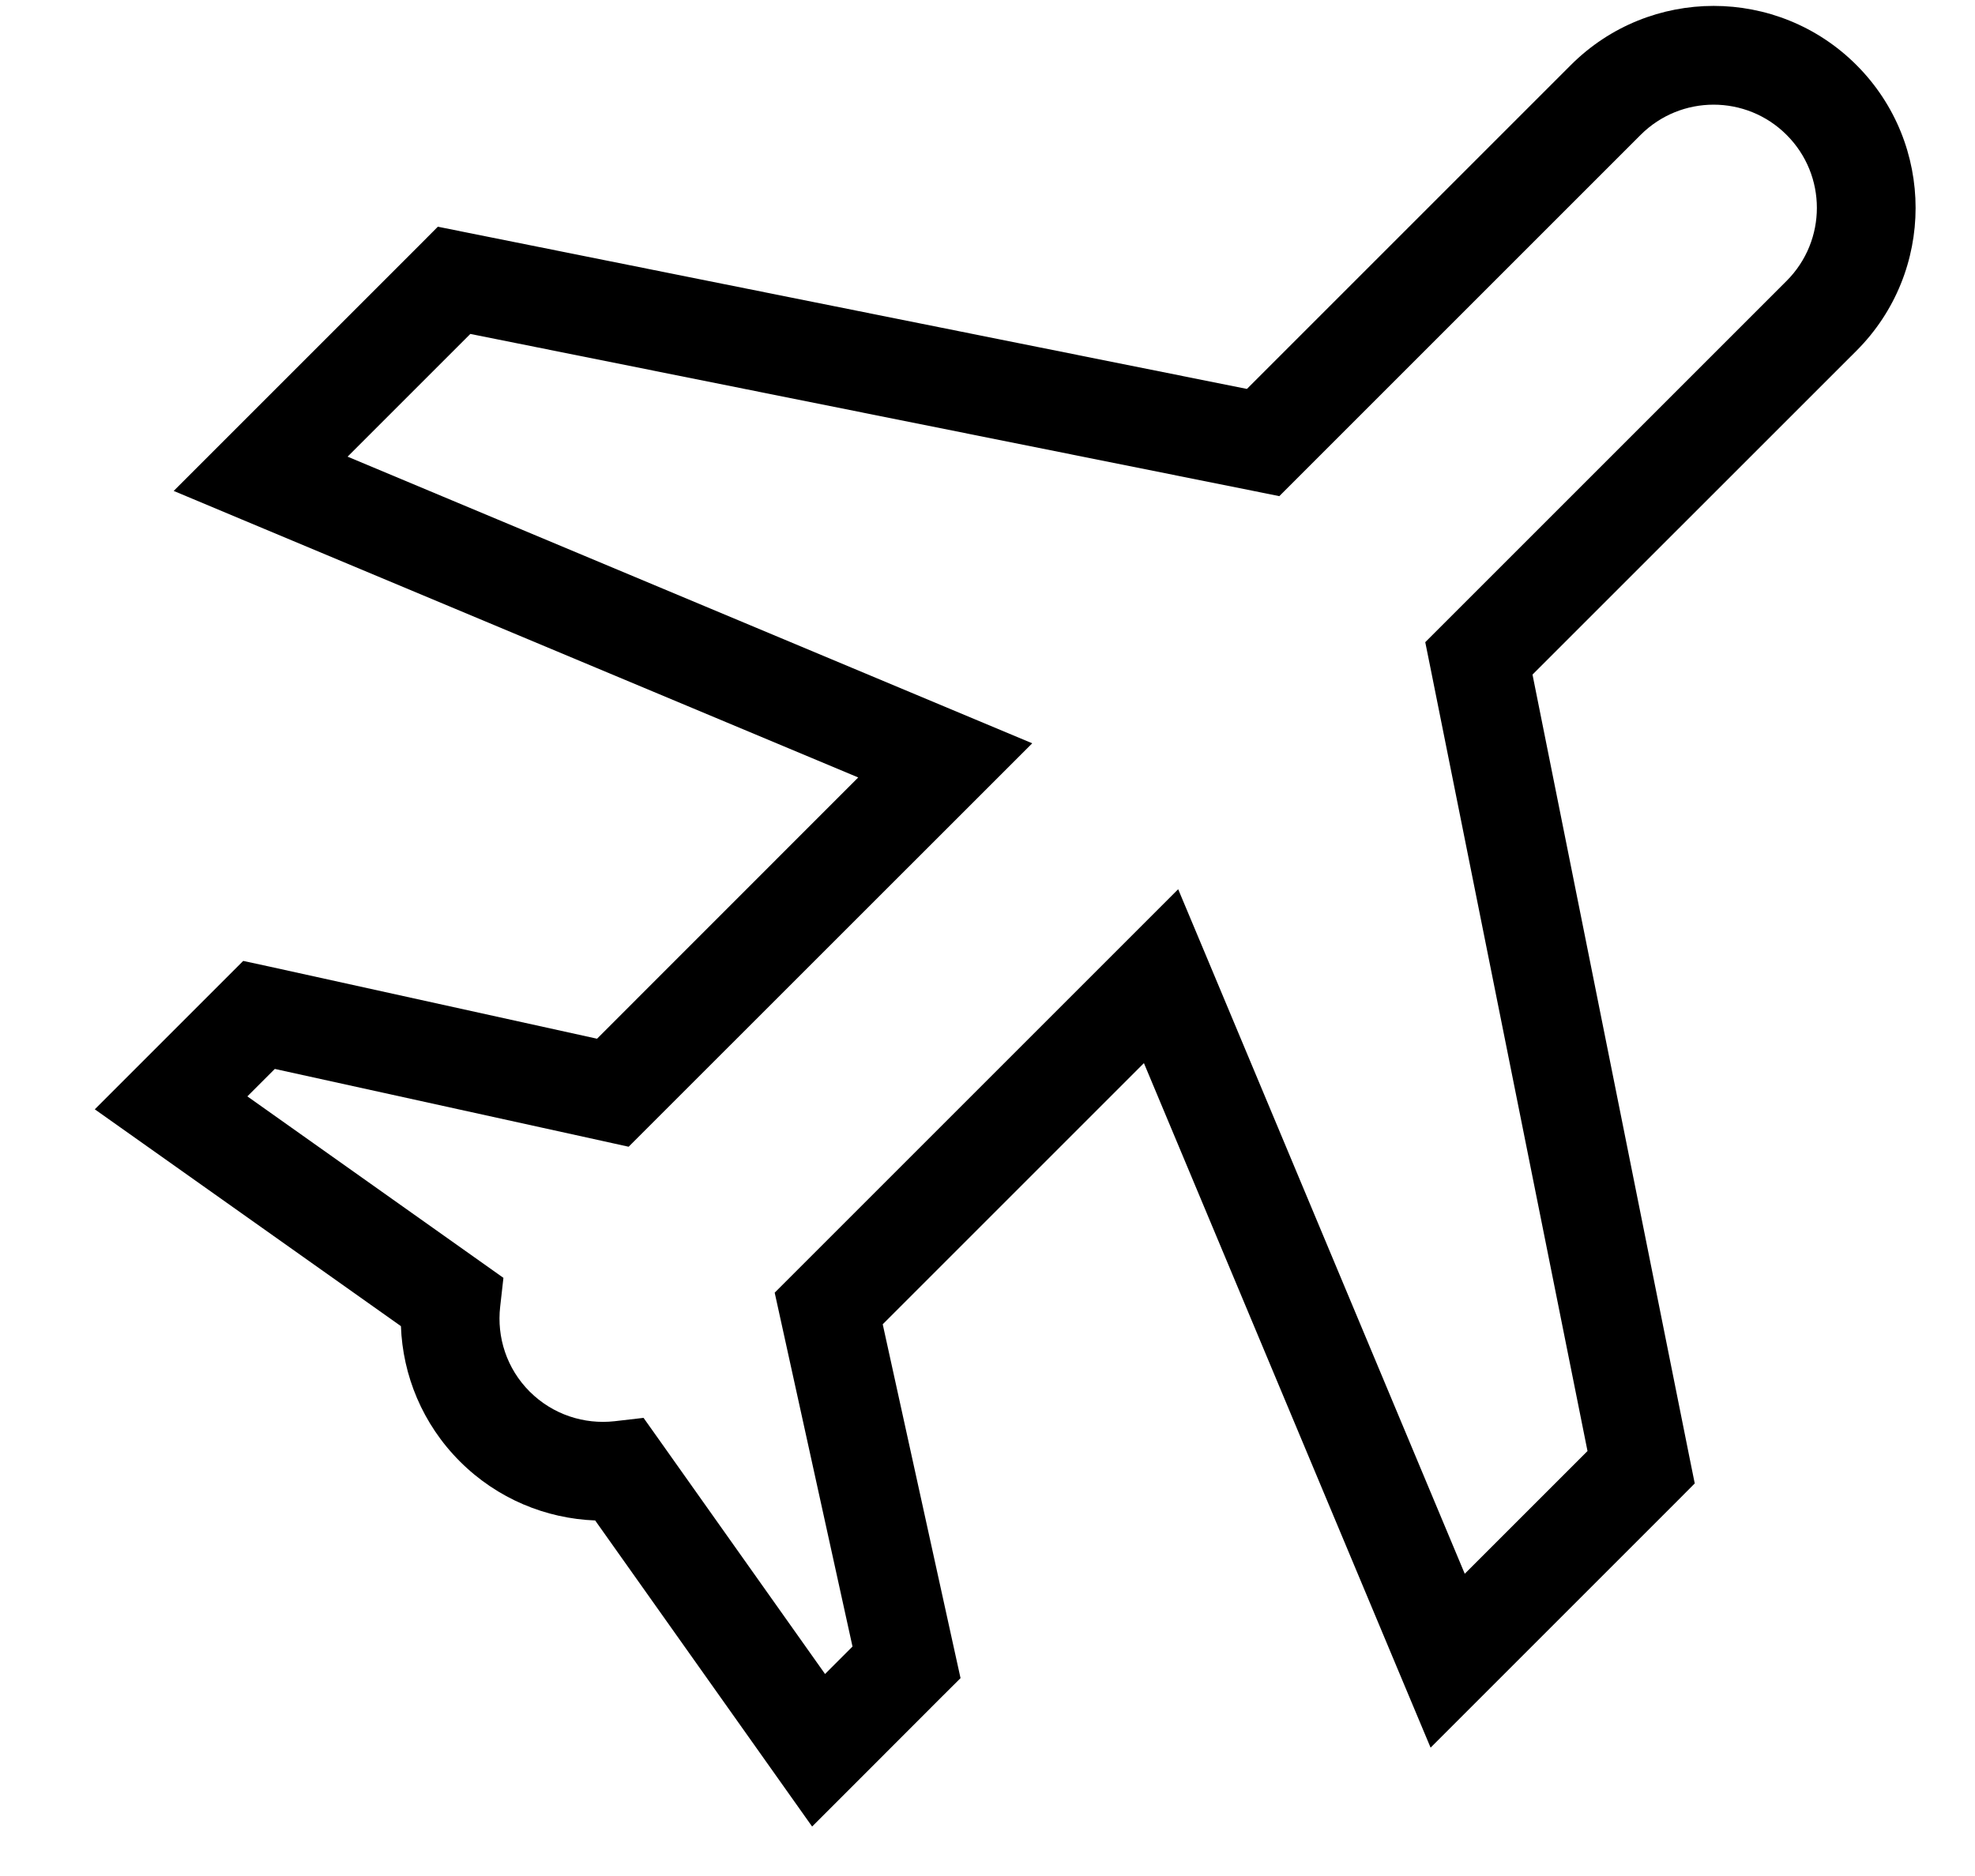
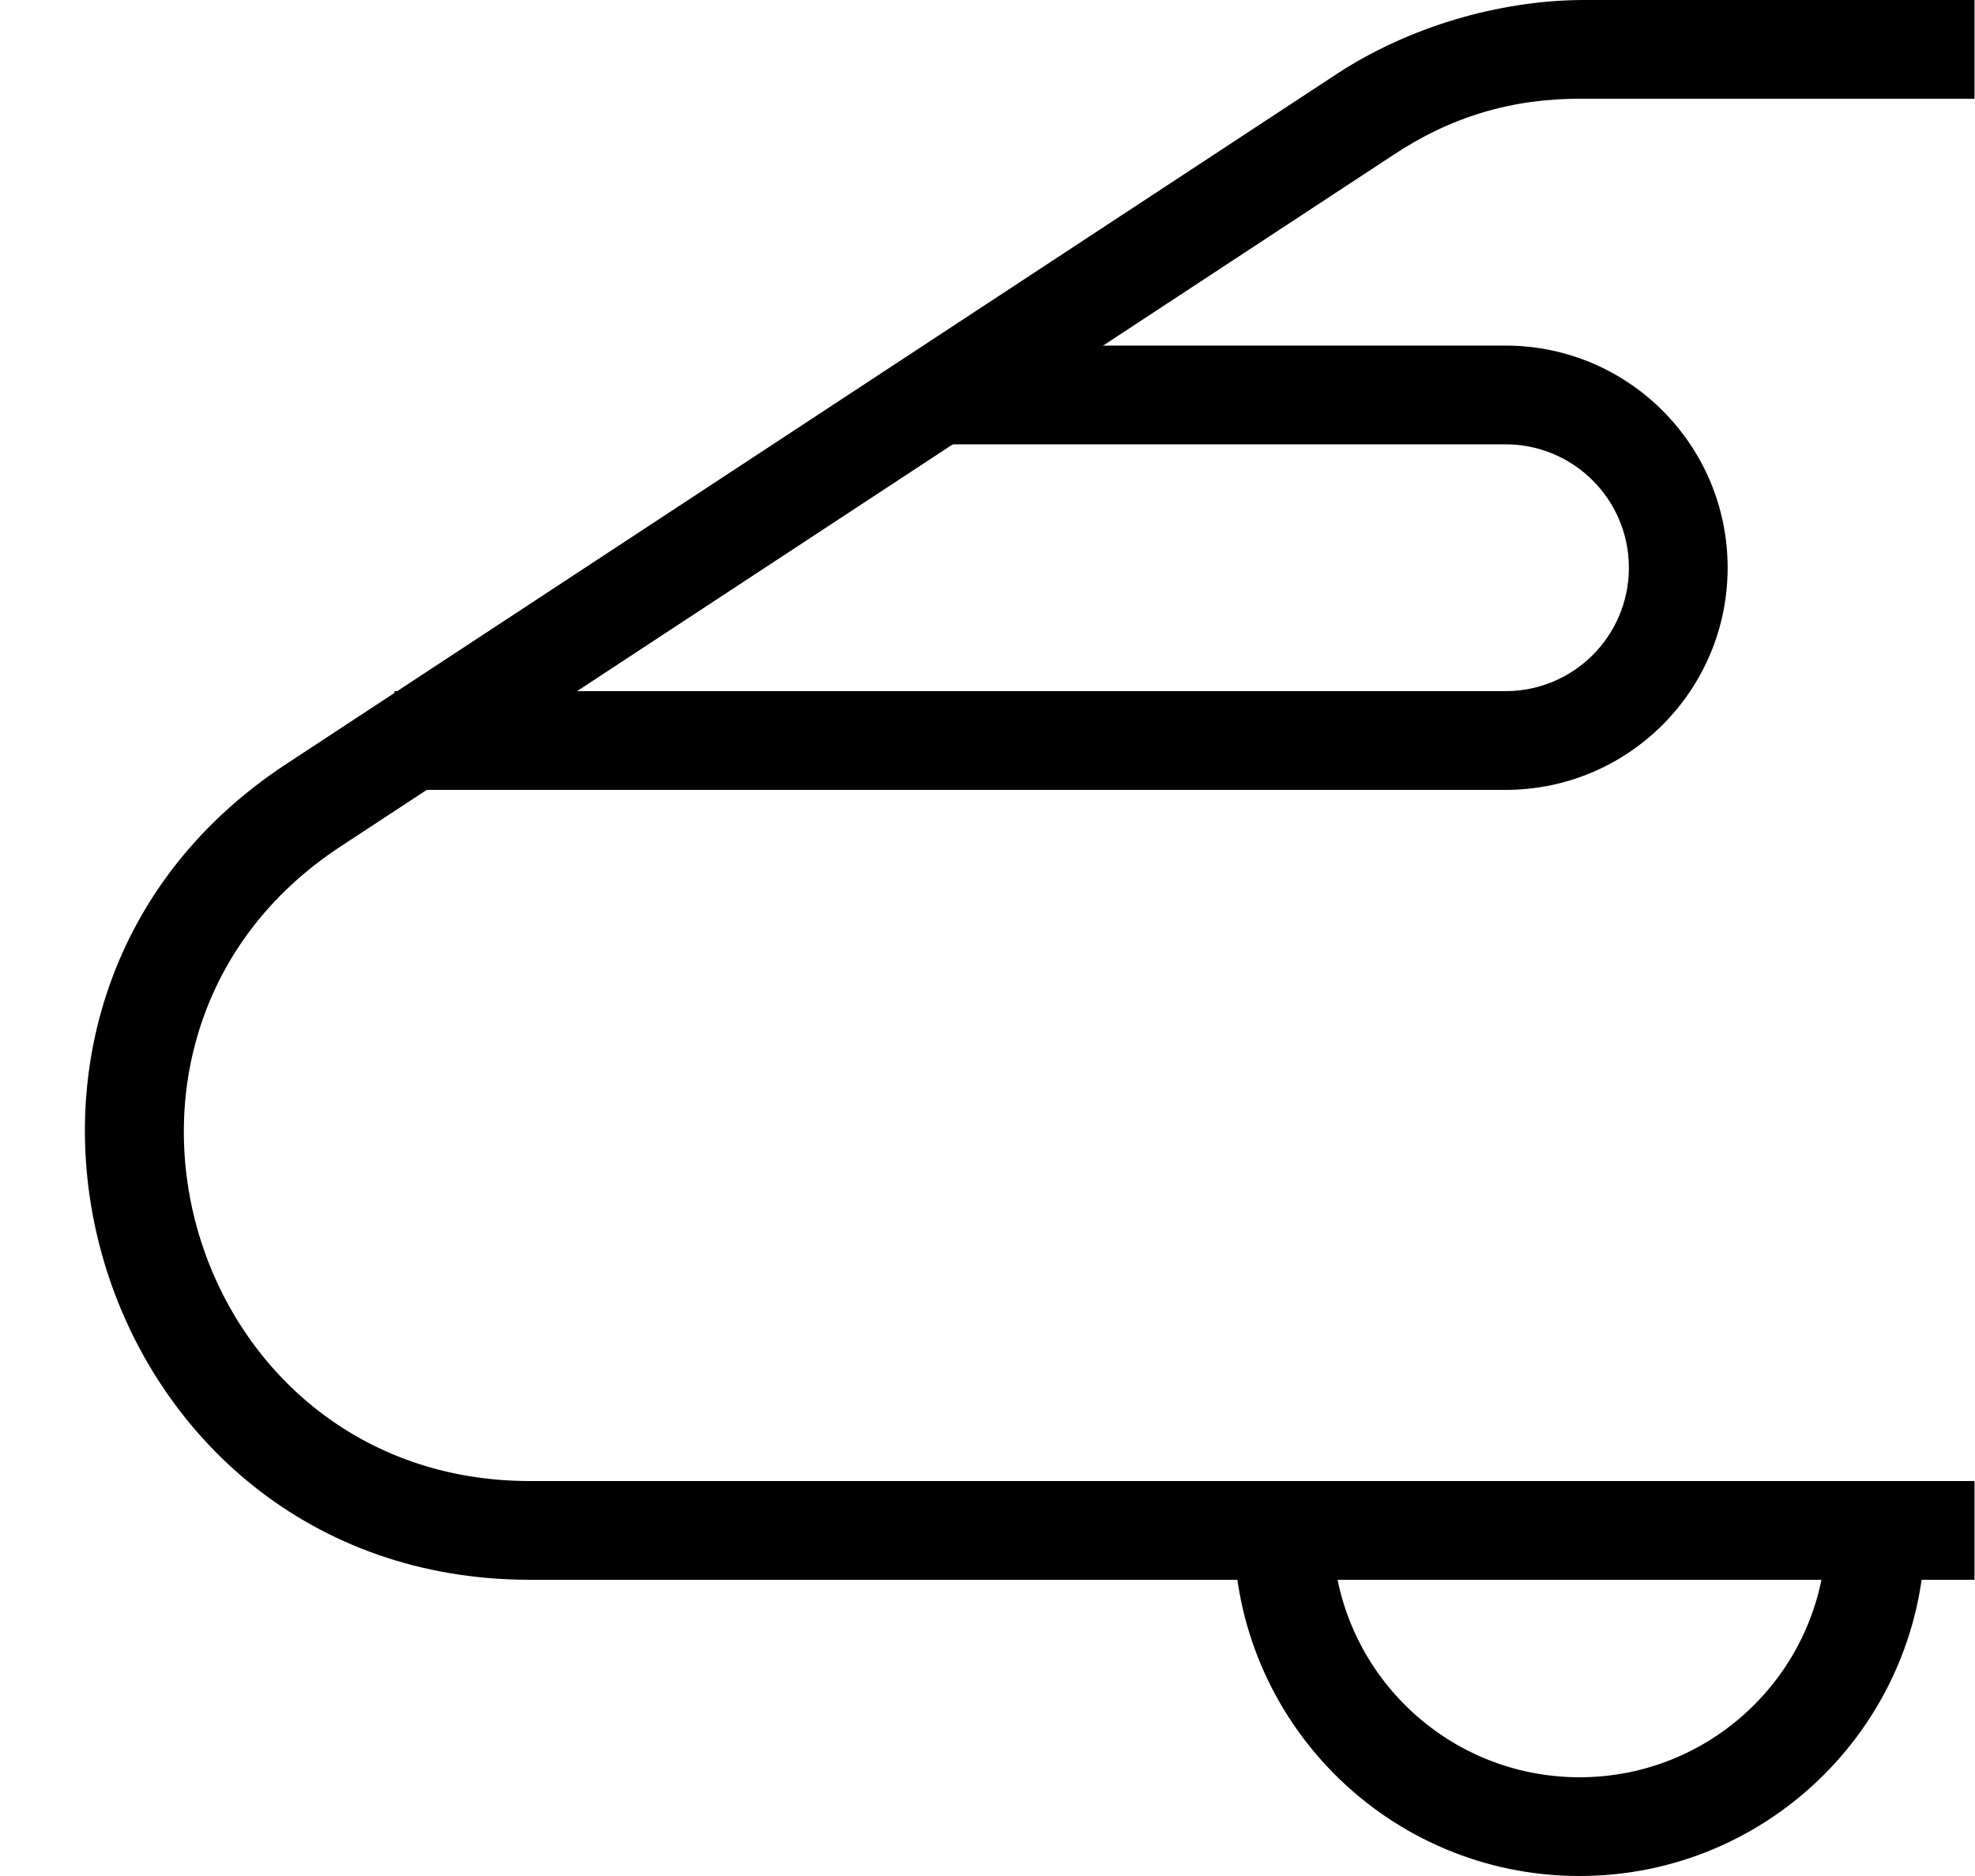
<svg xmlns="http://www.w3.org/2000/svg" xmlns:xlink="http://www.w3.org/1999/xlink" width="20" height="19" viewBox="0 0 20 19" version="1.1">
-   <g id="Canvas" transform="translate(1733 1276)">
-     <g id="travel">
-       <use xlink:href="#path0_fill" transform="translate(-1732.04 -1275.94)" />
+   <g id="Canvas" transform="translate(1207 1292)">
+     <g id="Vector">
+       <use xlink:href="#path0_fill" transform="translate(-1206.14 -1292)" />
+       <use xlink:href="#path1_fill" transform="translate(-1206.14 -1292)" />
+       <use xlink:href="#path2_fill" transform="translate(-1206.14 -1292)" />
    </g>
  </g>
  <defs>
-     <path id="path0_fill" fill-rule="evenodd" d="M 14.947 0.599C 15.746 -0.2 17.041 -0.2 17.84 0.599C 18.638 1.398 18.638 2.693 17.84 3.492L 14.559 6.772L 16.149 14.702L 16.202 14.964L 16.013 15.154L 14.054 17.113L 13.527 17.64L 13.239 16.953L 10.624 10.707L 7.979 13.352L 8.708 16.668L 8.767 16.936L 8.573 17.129L 7.683 18.02L 7.264 18.439L 6.921 17.955L 5.067 15.339C 4.57 15.32 4.077 15.121 3.697 14.741C 3.317 14.361 3.118 13.868 3.1 13.371L 0.483 11.517L 0 11.175L 0.419 10.756L 1.31 9.865L 1.503 9.672L 1.771 9.73L 5.086 10.46L 7.731 7.814L 1.486 5.2L 0.799 4.912L 1.326 4.385L 3.285 2.426L 3.474 2.236L 3.737 2.289L 11.667 3.879L 14.947 0.599ZM 17.132 1.306C 16.724 0.898 16.062 0.898 15.654 1.306L 12.184 4.776L 11.995 4.965L 11.733 4.912L 3.803 3.322L 2.56 4.565L 8.805 7.18L 9.493 7.468L 8.966 7.995L 5.6 11.36L 5.406 11.554L 5.139 11.495L 1.823 10.766L 1.545 11.044L 3.897 12.711L 4.138 12.882L 4.105 13.175C 4.07 13.482 4.17 13.8 4.404 14.034C 4.639 14.268 4.956 14.368 5.263 14.334L 5.557 14.3L 5.728 14.541L 7.395 16.894L 7.673 16.616L 6.944 13.3L 6.885 13.032L 7.078 12.839L 10.444 9.473L 10.971 8.946L 11.259 9.633L 13.873 15.879L 15.116 14.636L 13.526 6.706L 13.473 6.444L 13.663 6.254L 17.132 2.785C 17.541 2.376 17.541 1.714 17.132 1.306Z" />
+     <path id="path0_fill" fill-rule="evenodd" d="M 15.163 1C 14.454 0.995 13.83 1.182 13.241 1.575L 2.586 8.575C -0.318 10.483 1.033 15 4.508 15L 13.966 15L 19.135 15L 19.135 16L 13.966 16L 4.508 16C 0.04 16 -1.697 10.193 2.037 7.739L 12.692 0.739C 13.407 0.275 14.31 0.005 15.163 0L 19.135 0L 19.135 1L 15.163 1Z" />
+     <path id="path1_fill" fill-rule="evenodd" d="M 12.635 15.5C 12.635 16.881 13.755 18 15.135 18C 16.516 18 17.635 16.881 17.635 15.5L 18.635 15.5C 18.635 17.433 17.068 19 15.135 19C 13.202 19 11.635 17.433 11.635 15.5L 12.635 15.5Z" />
+     <path id="path2_fill" fill-rule="evenodd" d="M 14.385 4.5L 8.635 4.5L 8.635 3.5L 14.385 3.5C 15.628 3.5 16.635 4.507 16.635 5.75C 16.635 6.993 15.628 8 14.385 8L 3.135 8L 3.135 7L 14.385 7C 15.076 7 15.635 6.44 15.635 5.75C 15.635 5.06 15.076 4.5 14.385 4.5Z" />
  </defs>
</svg>
